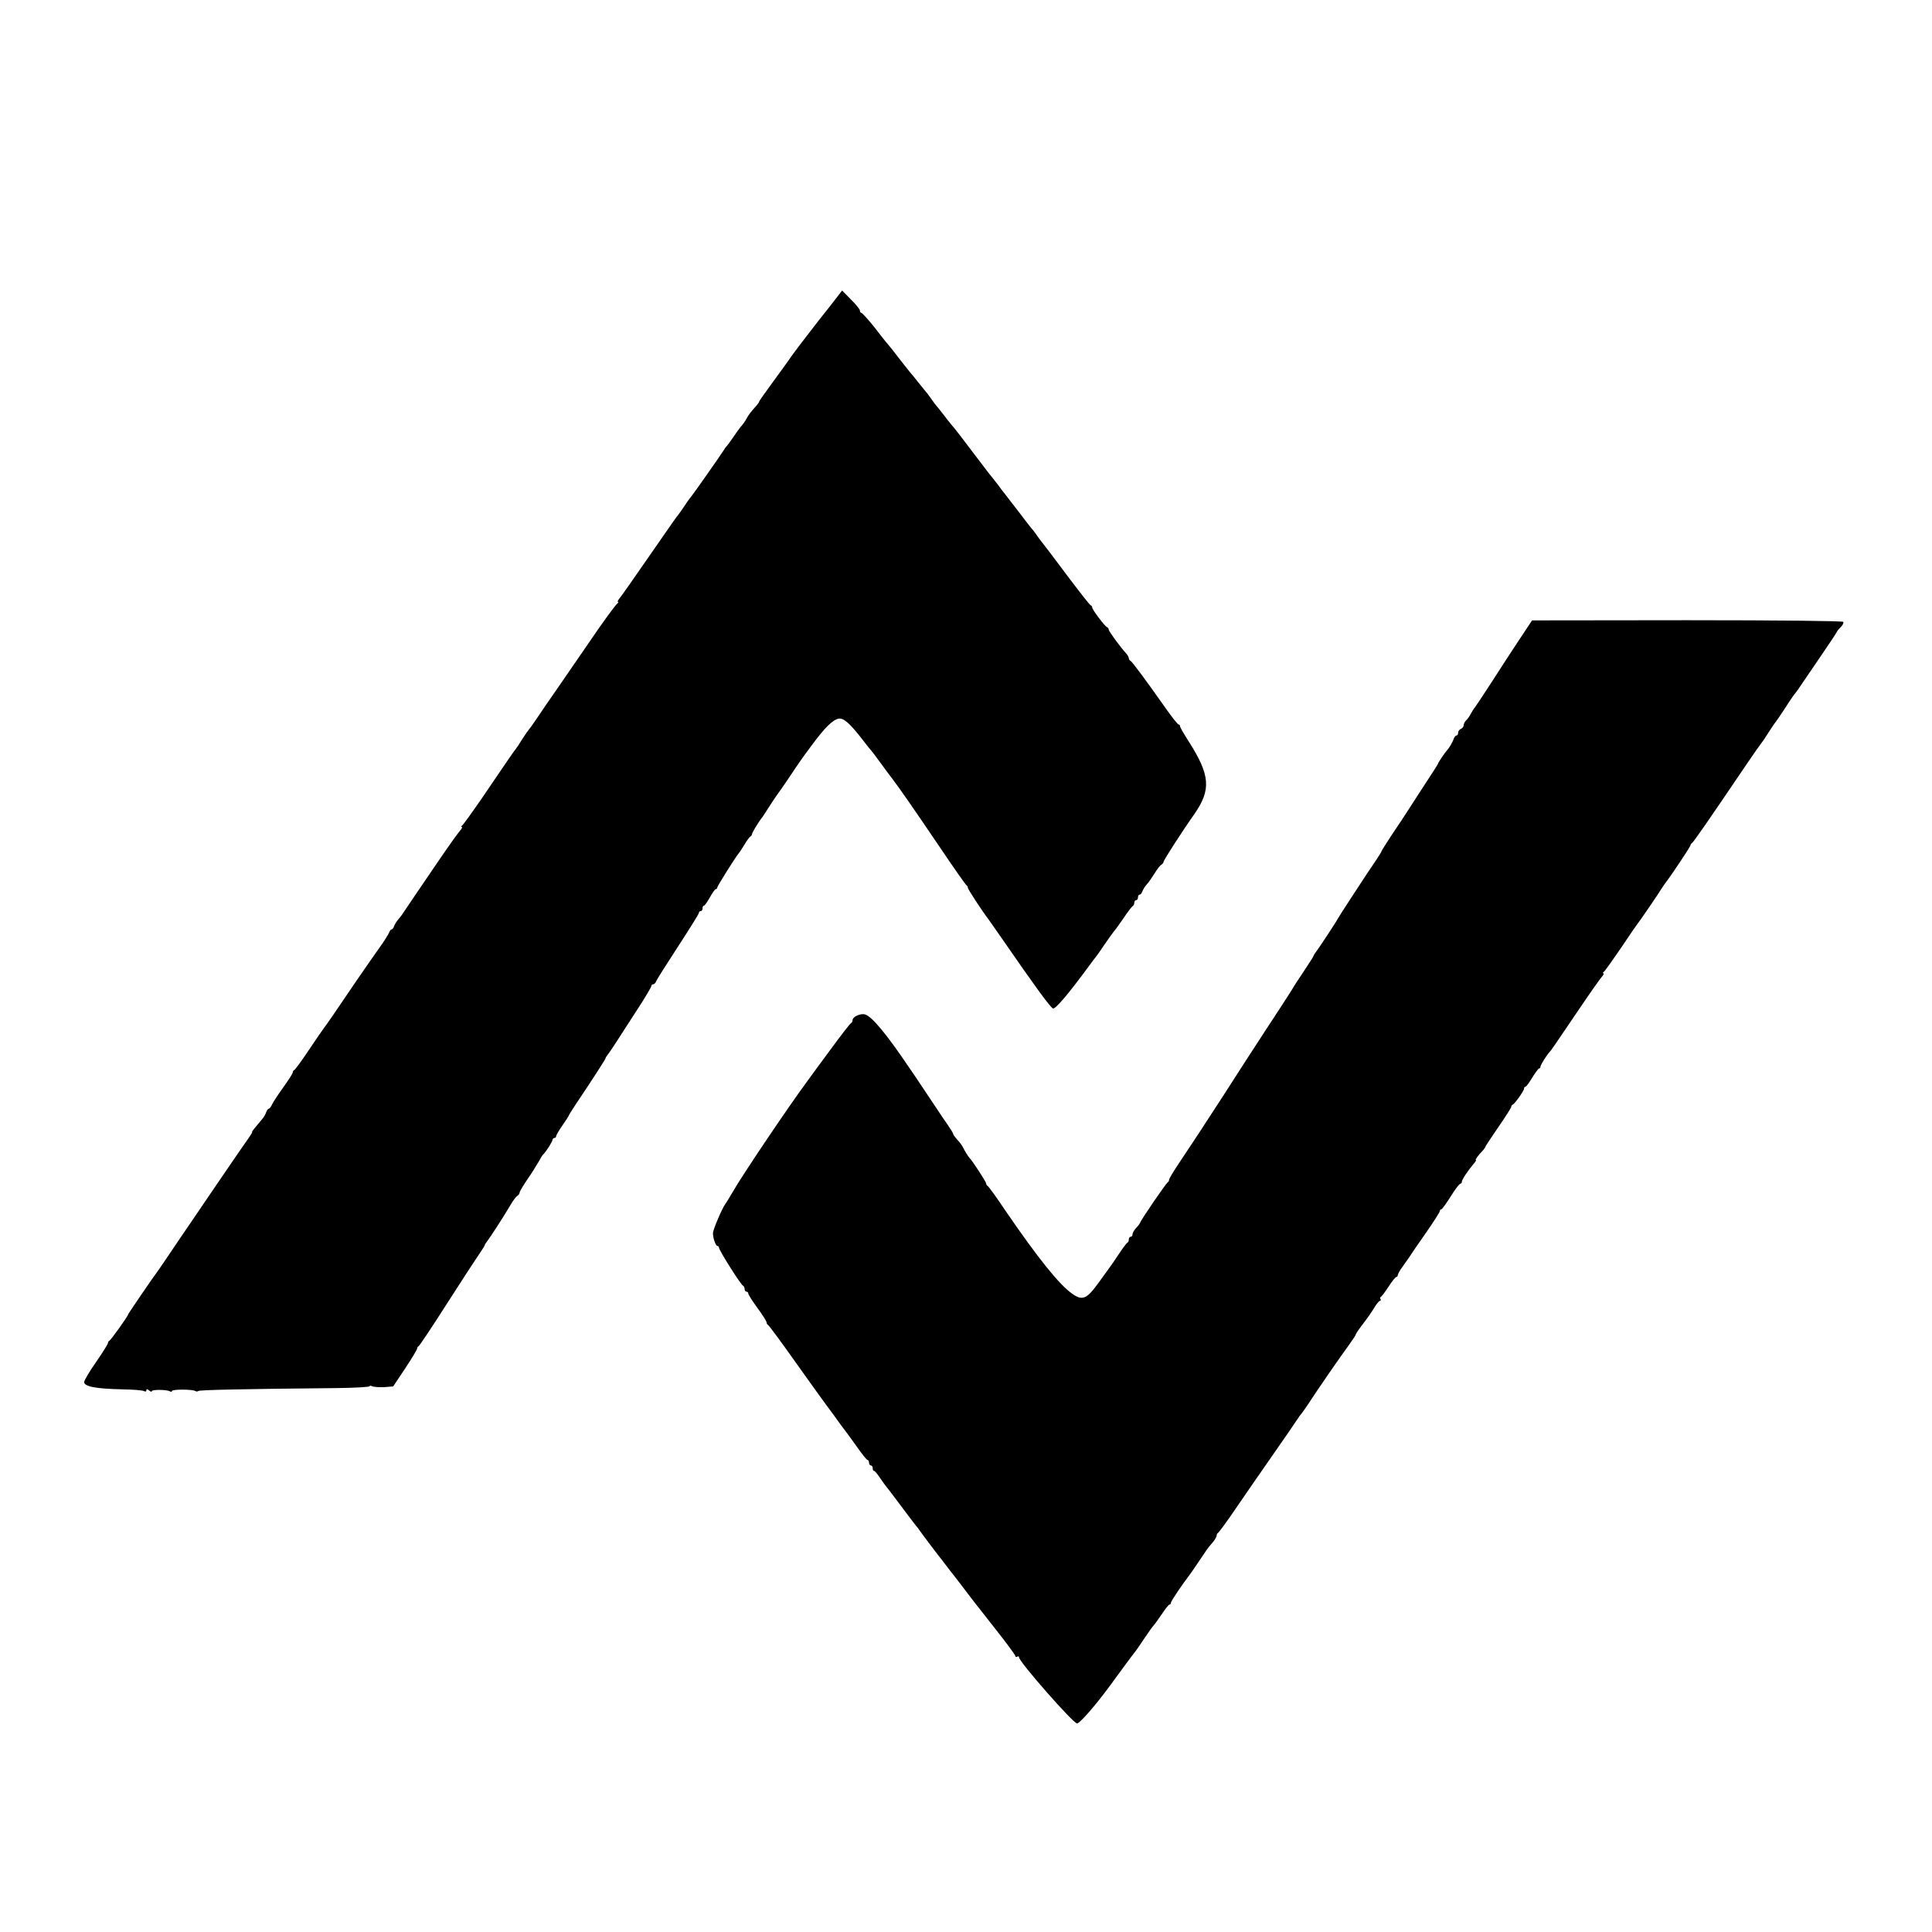
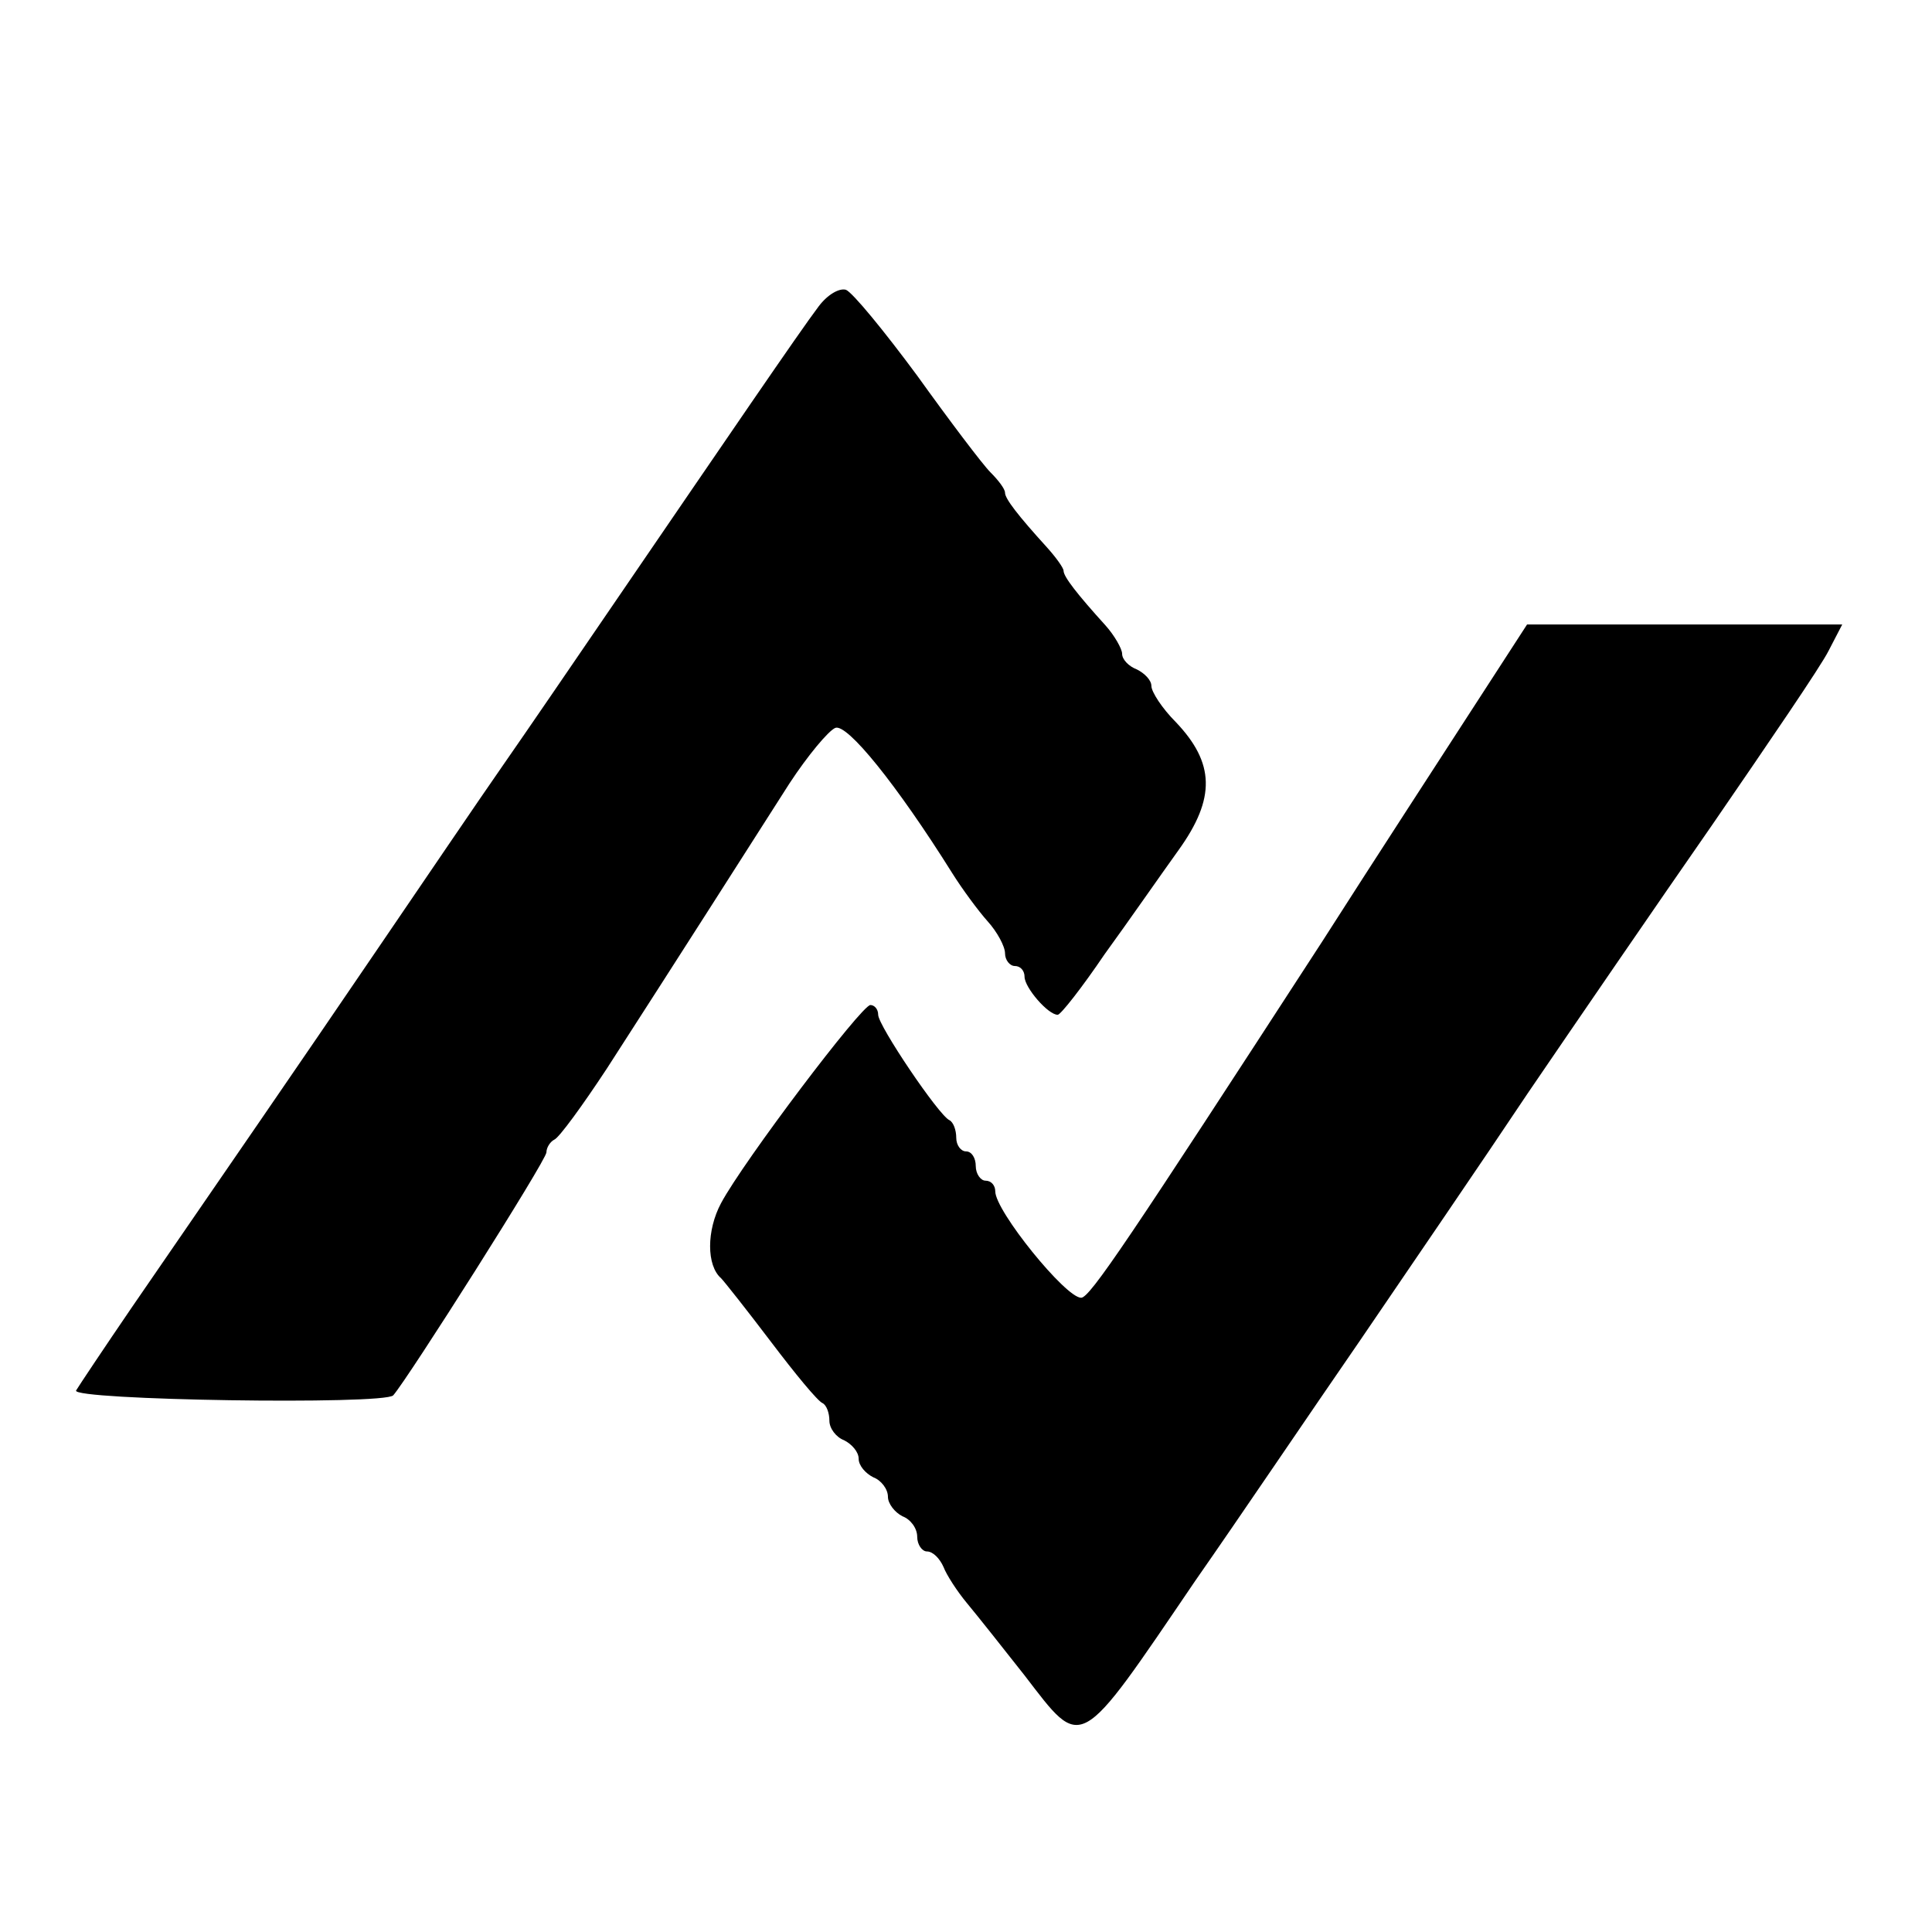
- <svg xmlns="http://www.w3.org/2000/svg" version="1.0" width="1056pt" height="1056pt" viewBox="0 0 1056 1056" preserveAspectRatio="xMidYMid meet">
-   <g transform="translate(0,1056) scale(0.1,-0.1)" fill="#000000" stroke="none">
-     <path d="M4534 8883 c-39 -48 -89 -113 -112 -143 -23 -30 -45 -59 -50 -65 -22 -29 -49 -65 -62 -85 -8 -12 -48 -66 -87 -120 -40 -55 -73 -101 -73 -104 0 -4 -8 -15 -17 -25 -28 -31 -40 -46 -52 -68 -6 -12 -17 -27 -23 -35 -7 -7 -29 -36 -47 -63 -19 -28 -37 -52 -40 -55 -4 -3 -10 -12 -16 -22 -16 -26 -168 -242 -174 -248 -3 -3 -20 -25 -36 -50 -17 -25 -34 -50 -40 -57 -11 -13 -11 -13 -181 -258 -68 -99 -131 -188 -139 -197 -8 -10 -11 -18 -7 -18 4 0 2 -4 -3 -8 -11 -8 -80 -102 -168 -232 -32 -47 -99 -143 -148 -215 -50 -71 -107 -155 -127 -185 -20 -30 -40 -57 -43 -60 -3 -3 -18 -25 -34 -49 -15 -25 -31 -49 -36 -55 -10 -12 -33 -45 -183 -266 -55 -80 -104 -148 -110 -152 -6 -4 -7 -8 -2 -8 5 0 0 -10 -11 -22 -11 -13 -60 -81 -109 -153 -48 -71 -111 -163 -139 -204 -27 -40 -54 -80 -60 -89 -5 -9 -18 -25 -27 -36 -10 -11 -20 -28 -24 -38 -3 -10 -9 -18 -14 -18 -4 0 -10 -8 -13 -17 -4 -10 -30 -52 -60 -93 -52 -73 -171 -246 -251 -365 -23 -33 -43 -62 -46 -65 -3 -3 -38 -54 -79 -115 -40 -60 -77 -111 -82 -113 -5 -2 -9 -8 -9 -14 0 -6 -23 -41 -50 -79 -28 -39 -56 -81 -62 -94 -6 -14 -15 -25 -19 -25 -4 0 -10 -8 -14 -19 -3 -10 -13 -28 -23 -39 -48 -57 -56 -67 -54 -70 2 -1 -5 -12 -14 -25 -25 -34 -285 -415 -398 -582 -55 -82 -104 -154 -109 -160 -18 -23 -157 -226 -157 -230 0 -8 -94 -140 -102 -143 -4 -2 -8 -8 -8 -13 0 -5 -29 -52 -65 -104 -36 -51 -65 -100 -65 -109 0 -25 66 -37 212 -40 57 -1 109 -5 116 -10 7 -4 12 -2 12 5 0 8 4 8 15 -1 8 -7 15 -9 15 -4 0 10 83 9 99 -1 6 -3 11 -3 11 2 0 10 111 10 127 0 5 -3 13 -4 17 0 5 6 246 11 758 16 98 1 178 6 178 10 0 4 6 4 14 0 8 -4 37 -6 65 -5 l50 4 66 99 c36 54 65 103 65 108 0 5 3 11 8 13 4 1 73 104 152 228 79 124 159 246 177 272 18 26 33 50 33 53 0 3 5 11 11 18 14 17 95 142 127 197 14 25 32 49 39 53 7 4 13 13 13 18 0 6 19 38 42 72 24 34 51 78 62 97 10 19 21 37 25 40 13 11 51 70 51 80 0 5 5 10 10 10 6 0 10 5 10 10 0 6 16 33 35 60 19 27 35 52 35 55 0 2 18 30 39 62 75 111 161 244 161 249 0 3 5 10 10 17 6 7 28 39 49 72 21 33 73 113 115 178 42 64 76 122 76 127 0 6 5 10 10 10 6 0 14 8 17 18 4 9 58 95 120 190 62 95 113 177 113 182 0 6 5 10 10 10 6 0 10 7 10 15 0 8 3 15 8 15 4 0 18 20 32 45 14 25 28 45 32 45 5 0 8 4 8 8 0 8 98 164 117 187 5 6 20 28 33 50 13 22 28 42 32 43 4 2 8 8 8 12 0 8 36 68 58 95 4 6 22 33 39 60 18 28 36 55 40 60 5 6 30 42 56 80 74 111 78 116 135 193 70 95 114 138 146 144 27 5 62 -26 136 -122 19 -25 37 -47 40 -50 3 -3 27 -34 53 -70 26 -36 54 -74 63 -85 39 -51 119 -166 253 -364 80 -119 149 -217 153 -219 4 -2 8 -8 8 -14 0 -8 77 -126 113 -173 4 -5 39 -55 77 -110 178 -258 258 -367 275 -377 12 -7 88 83 195 229 19 26 37 50 40 53 3 3 25 34 49 70 25 36 47 67 50 70 4 3 26 34 51 70 24 36 48 67 52 68 4 2 8 10 8 18 0 8 5 14 10 14 6 0 10 7 10 15 0 8 4 15 9 15 5 0 12 8 15 18 4 10 14 27 24 38 10 10 28 37 42 59 13 22 30 44 37 48 7 4 13 12 13 17 0 8 104 170 168 260 93 134 87 213 -31 398 -26 40 -47 77 -47 82 0 6 -4 10 -8 10 -4 0 -36 39 -70 88 -112 159 -185 257 -193 260 -5 2 -9 9 -9 14 0 6 -7 18 -15 27 -30 32 -95 121 -95 130 0 5 -4 11 -9 13 -12 4 -81 96 -81 107 0 5 -4 11 -9 13 -5 2 -52 62 -106 133 -124 166 -137 182 -155 205 -8 10 -22 28 -30 40 -8 12 -20 28 -25 34 -6 6 -40 49 -75 96 -36 46 -70 91 -77 100 -7 8 -26 33 -42 55 -17 22 -36 46 -43 54 -6 8 -42 55 -80 105 -79 105 -107 141 -128 165 -8 9 -28 35 -44 56 -17 22 -33 42 -36 45 -3 3 -17 21 -30 40 -13 19 -29 40 -35 46 -5 6 -23 28 -40 49 -16 21 -34 43 -40 49 -5 6 -32 40 -60 76 -27 36 -52 67 -55 70 -3 3 -37 44 -74 93 -38 48 -73 87 -78 87 -4 0 -8 6 -8 13 0 6 -22 34 -49 60 l-48 49 -69 -89z" />
-     <path d="M8303 7062 c-39 -59 -107 -163 -151 -232 -45 -69 -85 -130 -90 -136 -5 -5 -15 -21 -22 -34 -7 -14 -19 -31 -27 -38 -7 -7 -13 -19 -13 -27 0 -7 -7 -15 -15 -19 -8 -3 -15 -12 -15 -21 0 -8 -4 -15 -9 -15 -5 0 -11 -8 -15 -17 -5 -18 -26 -53 -36 -63 -10 -10 -50 -69 -50 -74 0 -2 -22 -37 -49 -78 -26 -40 -70 -107 -96 -148 -26 -41 -74 -114 -107 -162 -32 -49 -58 -90 -58 -93 0 -2 -13 -24 -29 -47 -45 -65 -211 -320 -211 -323 0 -4 -108 -168 -120 -182 -5 -7 -10 -15 -10 -17 0 -3 -25 -42 -55 -87 -30 -45 -55 -83 -55 -84 0 -2 -31 -50 -68 -107 -38 -57 -124 -190 -193 -296 -125 -195 -139 -216 -173 -268 -10 -16 -48 -74 -84 -129 -36 -55 -87 -132 -114 -172 -26 -39 -48 -76 -48 -81 0 -6 -3 -12 -7 -14 -8 -3 -145 -203 -152 -222 -2 -6 -12 -19 -23 -30 -10 -11 -18 -26 -18 -33 0 -7 -4 -13 -10 -13 -5 0 -10 -6 -10 -14 0 -8 -3 -16 -7 -18 -5 -1 -26 -30 -48 -63 -22 -33 -43 -64 -48 -70 -4 -5 -32 -45 -63 -87 -64 -89 -88 -99 -144 -59 -71 50 -189 197 -366 456 -48 72 -92 132 -96 133 -4 2 -8 8 -8 14 0 8 -74 122 -90 138 -7 7 -29 42 -37 60 -4 8 -17 26 -30 40 -13 14 -23 28 -23 32 0 4 -15 28 -32 53 -18 26 -38 54 -43 63 -9 14 -68 102 -125 187 -8 12 -28 42 -45 66 -118 175 -199 273 -236 284 -24 8 -69 -12 -69 -31 0 -7 -4 -14 -8 -16 -5 -1 -56 -68 -115 -148 -59 -80 -115 -156 -124 -169 -99 -133 -361 -522 -408 -606 -16 -27 -34 -57 -40 -65 -17 -22 -68 -141 -68 -160 -1 -25 15 -70 24 -70 5 0 9 -5 9 -10 0 -14 120 -204 132 -208 4 -2 8 -10 8 -18 0 -8 5 -14 10 -14 6 0 10 -5 10 -10 0 -6 22 -41 50 -79 28 -38 50 -73 50 -79 0 -6 4 -12 8 -14 4 -1 75 -97 157 -213 82 -115 153 -214 158 -220 4 -5 26 -35 48 -65 21 -30 46 -64 55 -75 9 -11 39 -53 67 -92 28 -40 54 -73 59 -73 4 0 8 -7 8 -15 0 -8 5 -15 10 -15 6 0 10 -7 10 -15 0 -8 3 -15 8 -15 4 0 18 -17 32 -38 14 -20 27 -39 30 -42 3 -3 39 -50 80 -105 41 -55 79 -105 84 -111 6 -6 18 -22 26 -34 8 -12 35 -47 58 -78 24 -32 52 -68 63 -82 10 -14 47 -61 82 -106 34 -45 73 -96 87 -114 14 -18 71 -91 128 -163 56 -71 102 -134 102 -139 0 -5 5 -6 10 -3 6 3 10 2 10 -4 0 -24 296 -361 317 -361 15 0 101 99 176 201 54 74 129 176 140 189 7 8 30 42 52 75 22 33 45 65 50 70 6 6 26 34 45 62 19 29 38 53 43 53 4 0 7 5 7 10 0 8 64 103 97 145 9 11 81 117 98 143 6 9 20 27 33 41 12 14 22 31 22 38 0 6 4 13 8 15 4 2 48 61 96 132 49 71 100 146 115 167 14 20 33 47 41 59 8 12 27 39 41 59 53 76 134 193 144 209 6 10 13 19 16 22 3 3 19 25 35 49 68 104 175 258 226 328 21 29 38 55 38 58 0 4 19 32 43 63 24 31 52 72 62 90 11 17 23 32 28 32 4 0 6 4 3 9 -4 5 -3 11 2 13 4 1 23 27 42 56 18 28 37 52 42 52 4 0 8 5 8 10 0 6 12 28 28 49 15 21 33 47 40 57 6 11 46 68 87 127 41 59 75 112 75 118 0 5 3 9 8 9 4 0 27 32 51 70 24 39 48 70 53 70 4 0 8 5 8 10 0 12 33 61 64 98 11 12 16 22 13 22 -6 0 13 26 41 55 6 8 12 16 12 19 0 2 32 50 70 106 39 56 70 105 70 110 0 4 3 10 8 12 12 5 62 76 62 87 0 6 3 11 8 11 4 0 21 23 37 50 17 27 33 50 38 50 4 0 7 5 7 10 0 9 35 65 50 80 7 7 32 43 155 225 59 88 117 170 128 183 11 12 16 22 11 22 -5 0 -4 4 2 8 6 4 48 63 95 132 46 69 86 127 89 130 6 6 120 172 135 198 6 9 14 21 18 26 34 44 137 199 137 206 0 4 4 10 8 12 7 3 89 121 298 430 40 59 78 113 84 120 6 7 25 36 42 63 18 28 35 52 38 55 3 3 25 36 50 74 24 38 49 74 55 80 5 7 15 19 20 28 6 9 53 78 105 154 52 76 97 143 99 149 2 5 12 18 23 28 10 10 16 22 13 28 -4 5 -340 9 -853 9 l-848 -1 -71 -107z" />
+ <svg xmlns="http://www.w3.org/2000/svg" version="1.0" width="198pt" height="198pt" viewBox="0 0 198 198" preserveAspectRatio="xMidYMid meet">
+   <g transform="translate(0,198) scale(0.1,-0.1)" fill="#000000" stroke="none">
+     <path d="M839 1666 c-19 -25 -98 -141 -204 -296 -43 -63 -97 -142 -120 -175 -23 -33 -80 -117 -127 -186 -85 -125 -154 -225 -253 -369 -28 -41 -54 -80 -57 -85 -6 -10 316 -15 325 -5 15 17 157 241 157 249 0 5 4 11 8 13 5 2 29 35 54 73 69 107 150 234 187 292 19 29 40 54 47 57 12 5 63 -58 120 -149 10 -16 27 -39 36 -49 10 -11 18 -26 18 -33 0 -7 5 -13 10 -13 6 0 10 -5 10 -11 0 -11 24 -39 34 -39 3 0 25 28 48 62 24 33 58 82 76 107 38 53 37 89 -3 131 -14 14 -25 31 -25 37 0 6 -7 13 -15 17 -8 3 -15 10 -15 16 0 5 -8 19 -17 29 -29 32 -43 50 -43 56 0 3 -8 14 -17 24 -30 33 -43 50 -43 56 0 4 -7 13 -15 21 -8 8 -42 53 -75 99 -34 46 -66 85 -73 88 -7 2 -19 -5 -28 -17z" />
+     <path d="M1508 1252 c-31 -48 -100 -154 -153 -237 -198 -305 -238 -365 -247 -365 -16 0 -88 89 -88 109 0 6 -4 11 -10 11 -5 0 -10 7 -10 15 0 8 -4 15 -10 15 -5 0 -10 6 -10 14 0 8 -3 16 -7 18 -11 5 -73 97 -73 108 0 6 -4 10 -8 10 -9 0 -130 -160 -153 -203 -15 -28 -15 -64 0 -77 3 -3 26 -32 51 -65 25 -33 48 -61 53 -63 4 -2 7 -10 7 -18 0 -8 7 -17 15 -20 8 -4 15 -12 15 -19 0 -7 7 -15 15 -19 8 -3 15 -12 15 -20 0 -7 7 -16 15 -20 8 -3 15 -12 15 -21 0 -8 5 -15 10 -15 6 0 13 -7 17 -16 3 -8 14 -25 24 -37 10 -12 37 -46 59 -74 60 -78 54 -81 175 97 44 63 119 174 168 245 49 72 127 186 173 255 47 69 132 193 189 275 57 83 111 162 119 178 l14 27 -161 0 -162 0 -57 -88z" />
  </g>
</svg>
